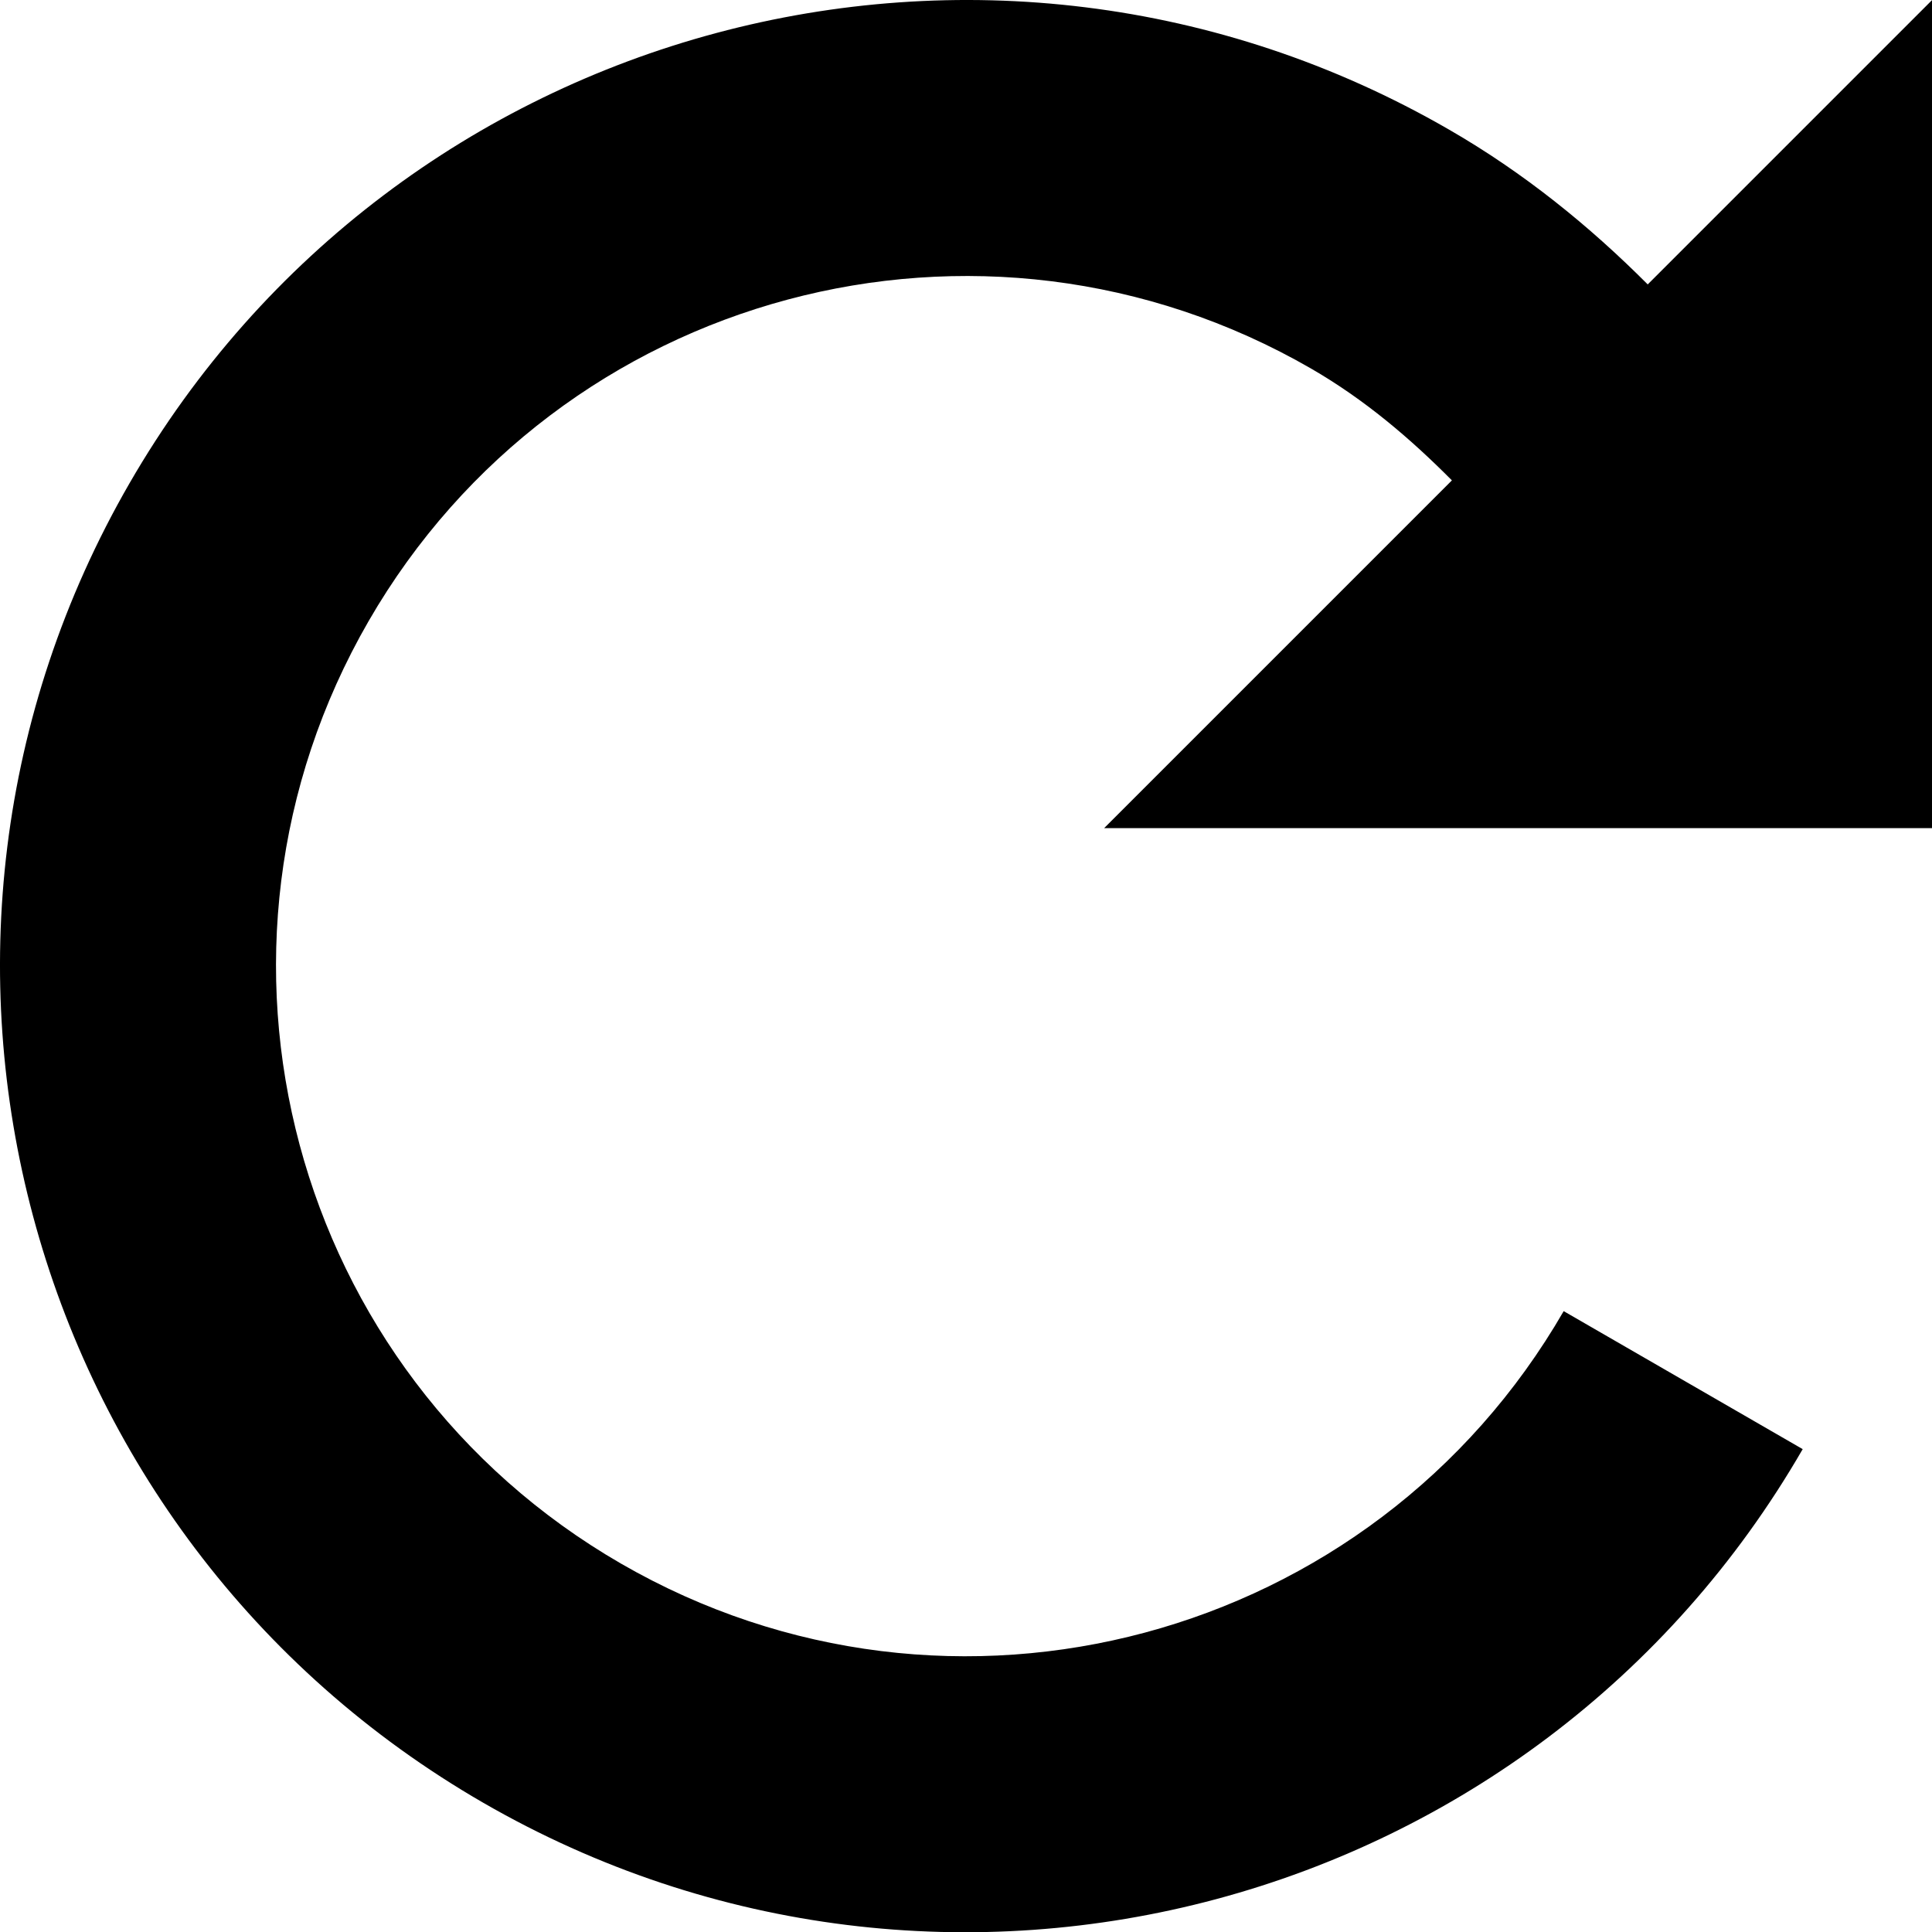
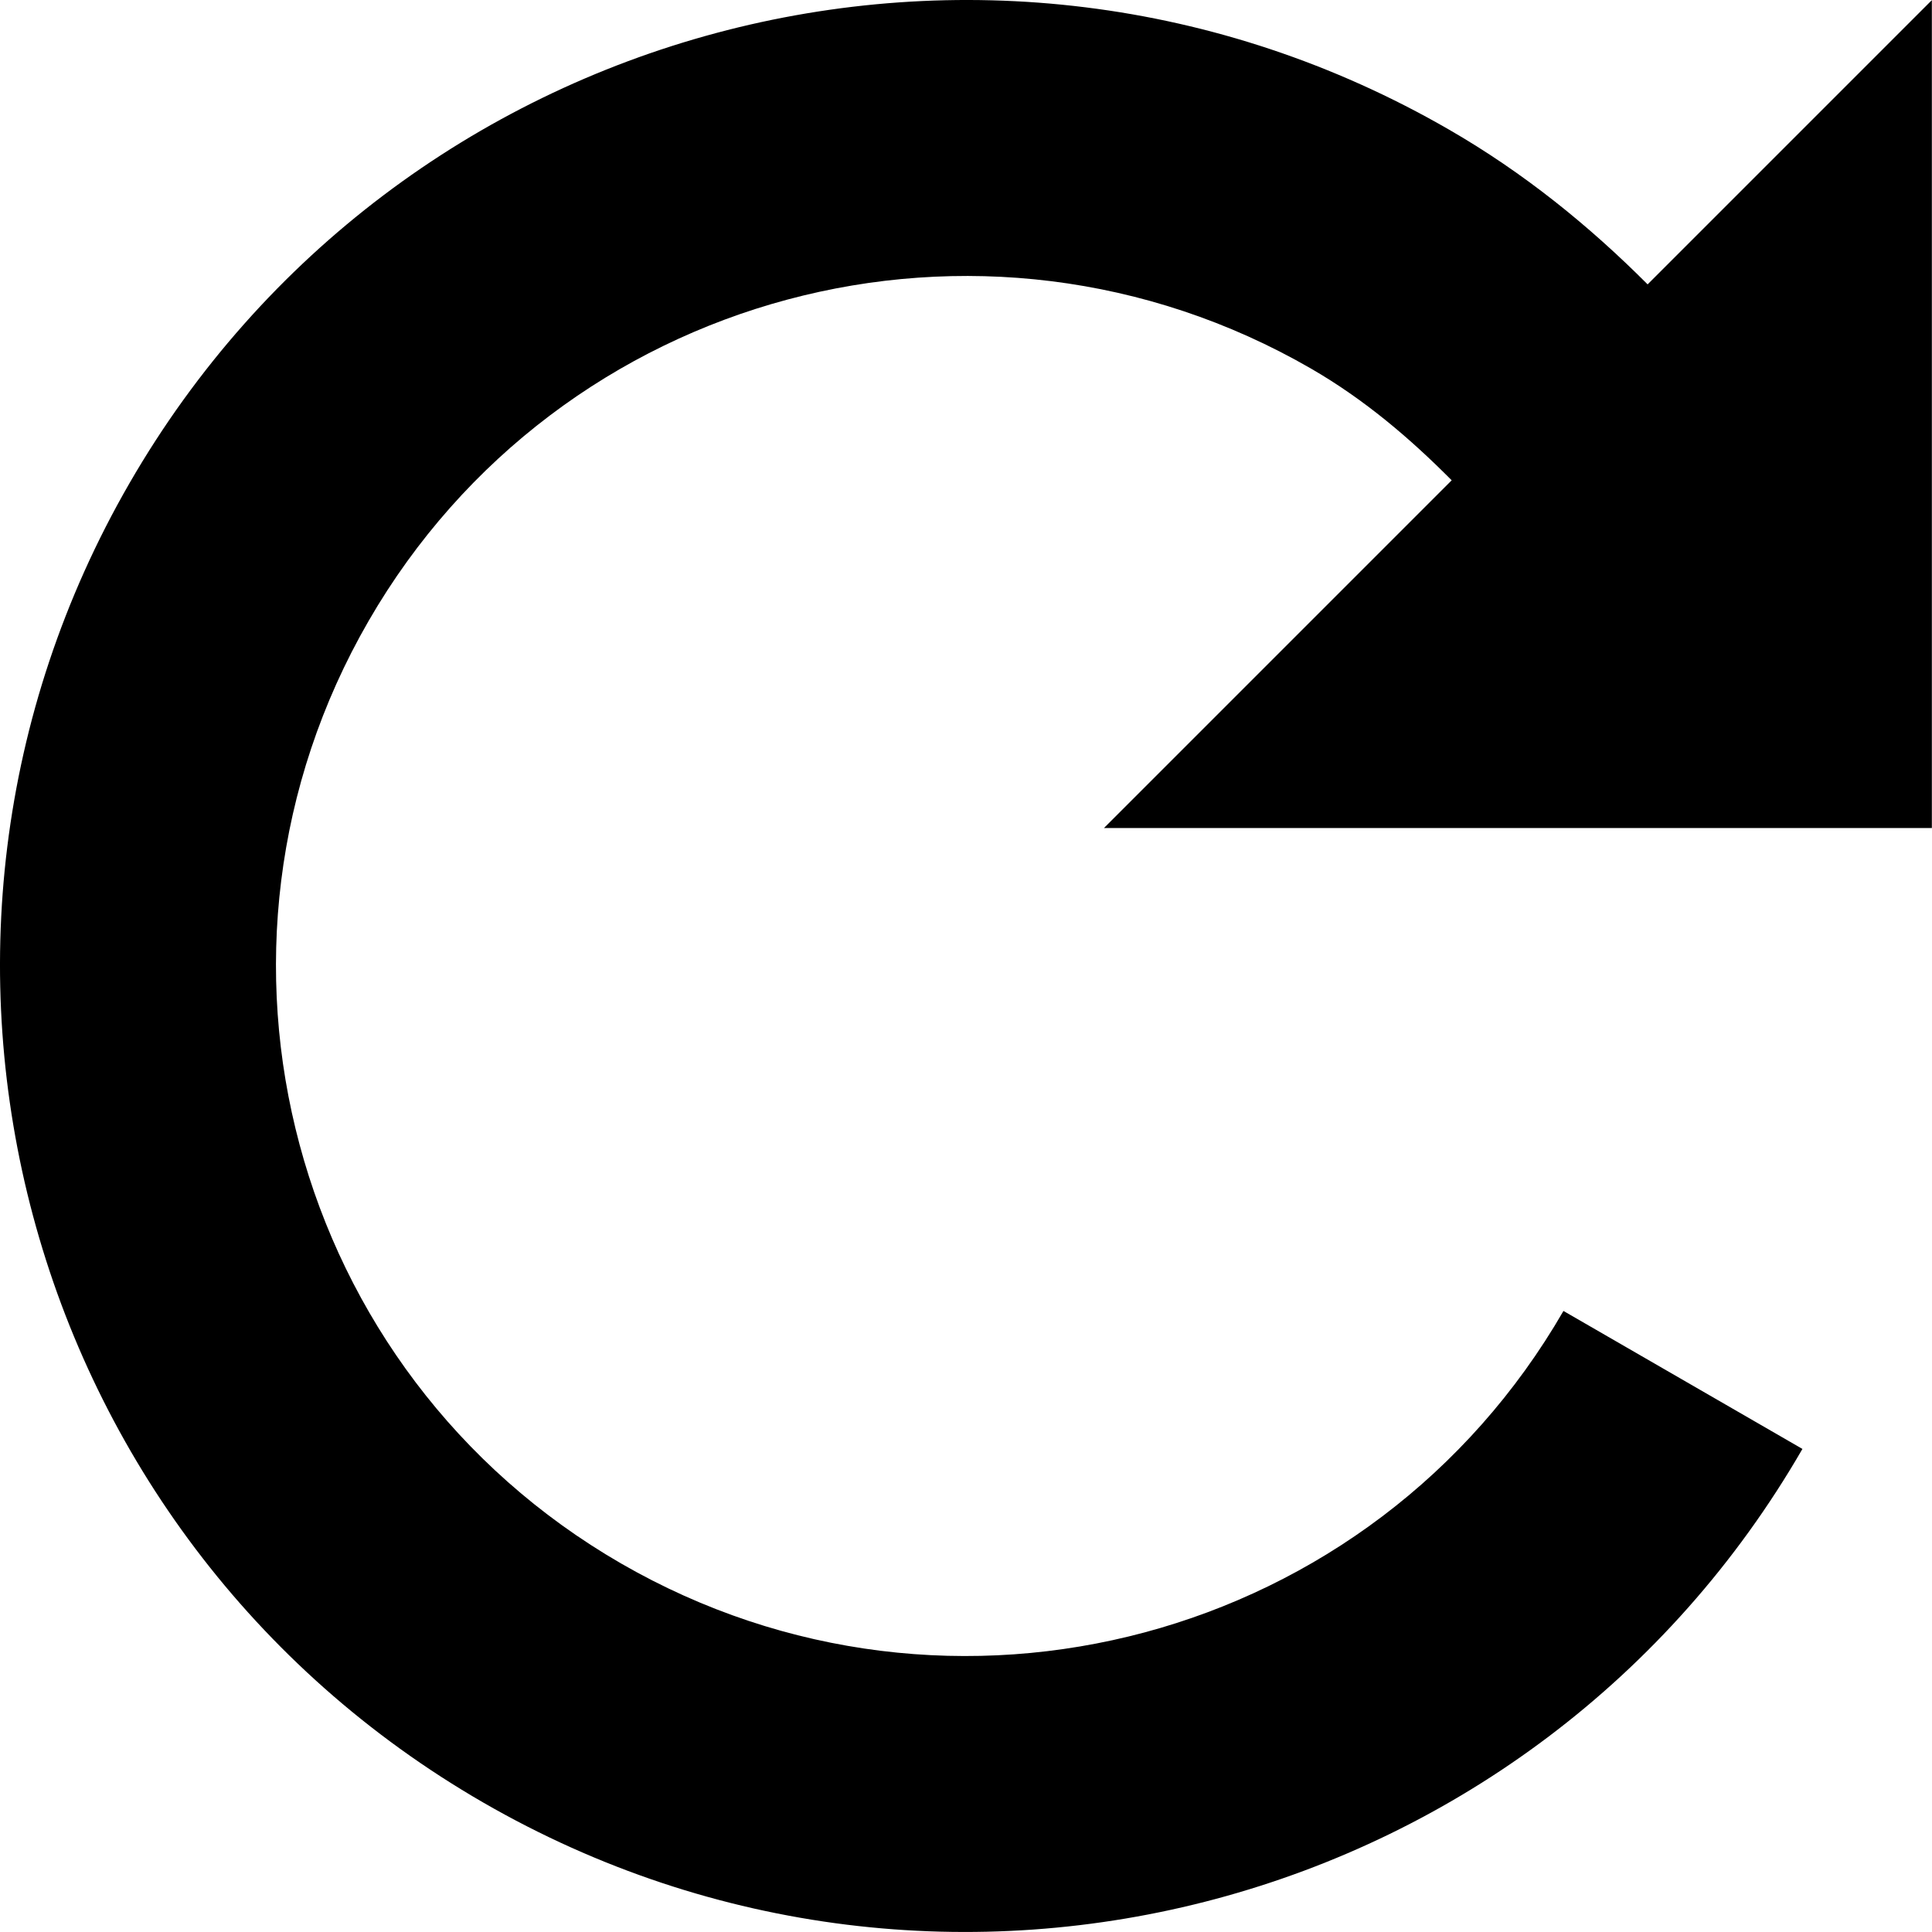
- <svg xmlns="http://www.w3.org/2000/svg" version="1.1" id="Layer_1" x="0px" y="0px" width="14px" height="14px" iconlicense="CC0" viewBox="0 0 14 14" style="enable-background:new 0 0 14 14;" xml:space="preserve">
-   <path fill="#000" d="M14.0,6.001v-6l-2.06,2.06c-0.423-0.424-0.897-0.809-1.44-1.122C7.153-0.994,2.872,0.153,0.939,3.501  c-1.933,3.348-0.786,7.629,2.562,9.562c3.348,1.933,7.629,0.785,9.562-2.562l-1.732-1c-1.381,2.392-4.438,3.211-6.83,1.83  s-3.211-4.438-1.83-6.83s4.438-3.211,6.83-1.83c0.389,0.225,0.718,0.506,1.02,0.81l-2.52,2.52H14.00z" />
+ <svg xmlns="http://www.w3.org/2000/svg" version="1.1" id="Layer_1" x="0px" y="0px" width="14.001px" height="14.002px" viewBox="0 0 14.001 14.002" style="enable-background:new 0 0 14.001 14.002;" xml:space="preserve">
+   <path fill="#000" d="M14.001,6.001v-6l-2.06,2.06c-0.423-0.424-0.897-0.809-1.44-1.122C7.153-0.994,2.872,0.153,0.939,3.501  c-1.933,3.348-0.786,7.629,2.562,9.562c3.348,1.933,7.629,0.785,9.562-2.562l-1.732-1c-1.381,2.392-4.438,3.211-6.83,1.83  s-3.211-4.438-1.83-6.83s4.438-3.211,6.83-1.83c0.389,0.225,0.718,0.506,1.02,0.81l-2.52,2.52H14.001z" />
  <g>
</g>
  <g>
</g>
  <g>
</g>
  <g>
</g>
  <g>
</g>
  <g>
</g>
  <g>
</g>
  <g>
</g>
  <g>
</g>
  <g>
</g>
  <g>
</g>
  <g>
</g>
  <g>
</g>
  <g>
</g>
  <g>
</g>
</svg>
